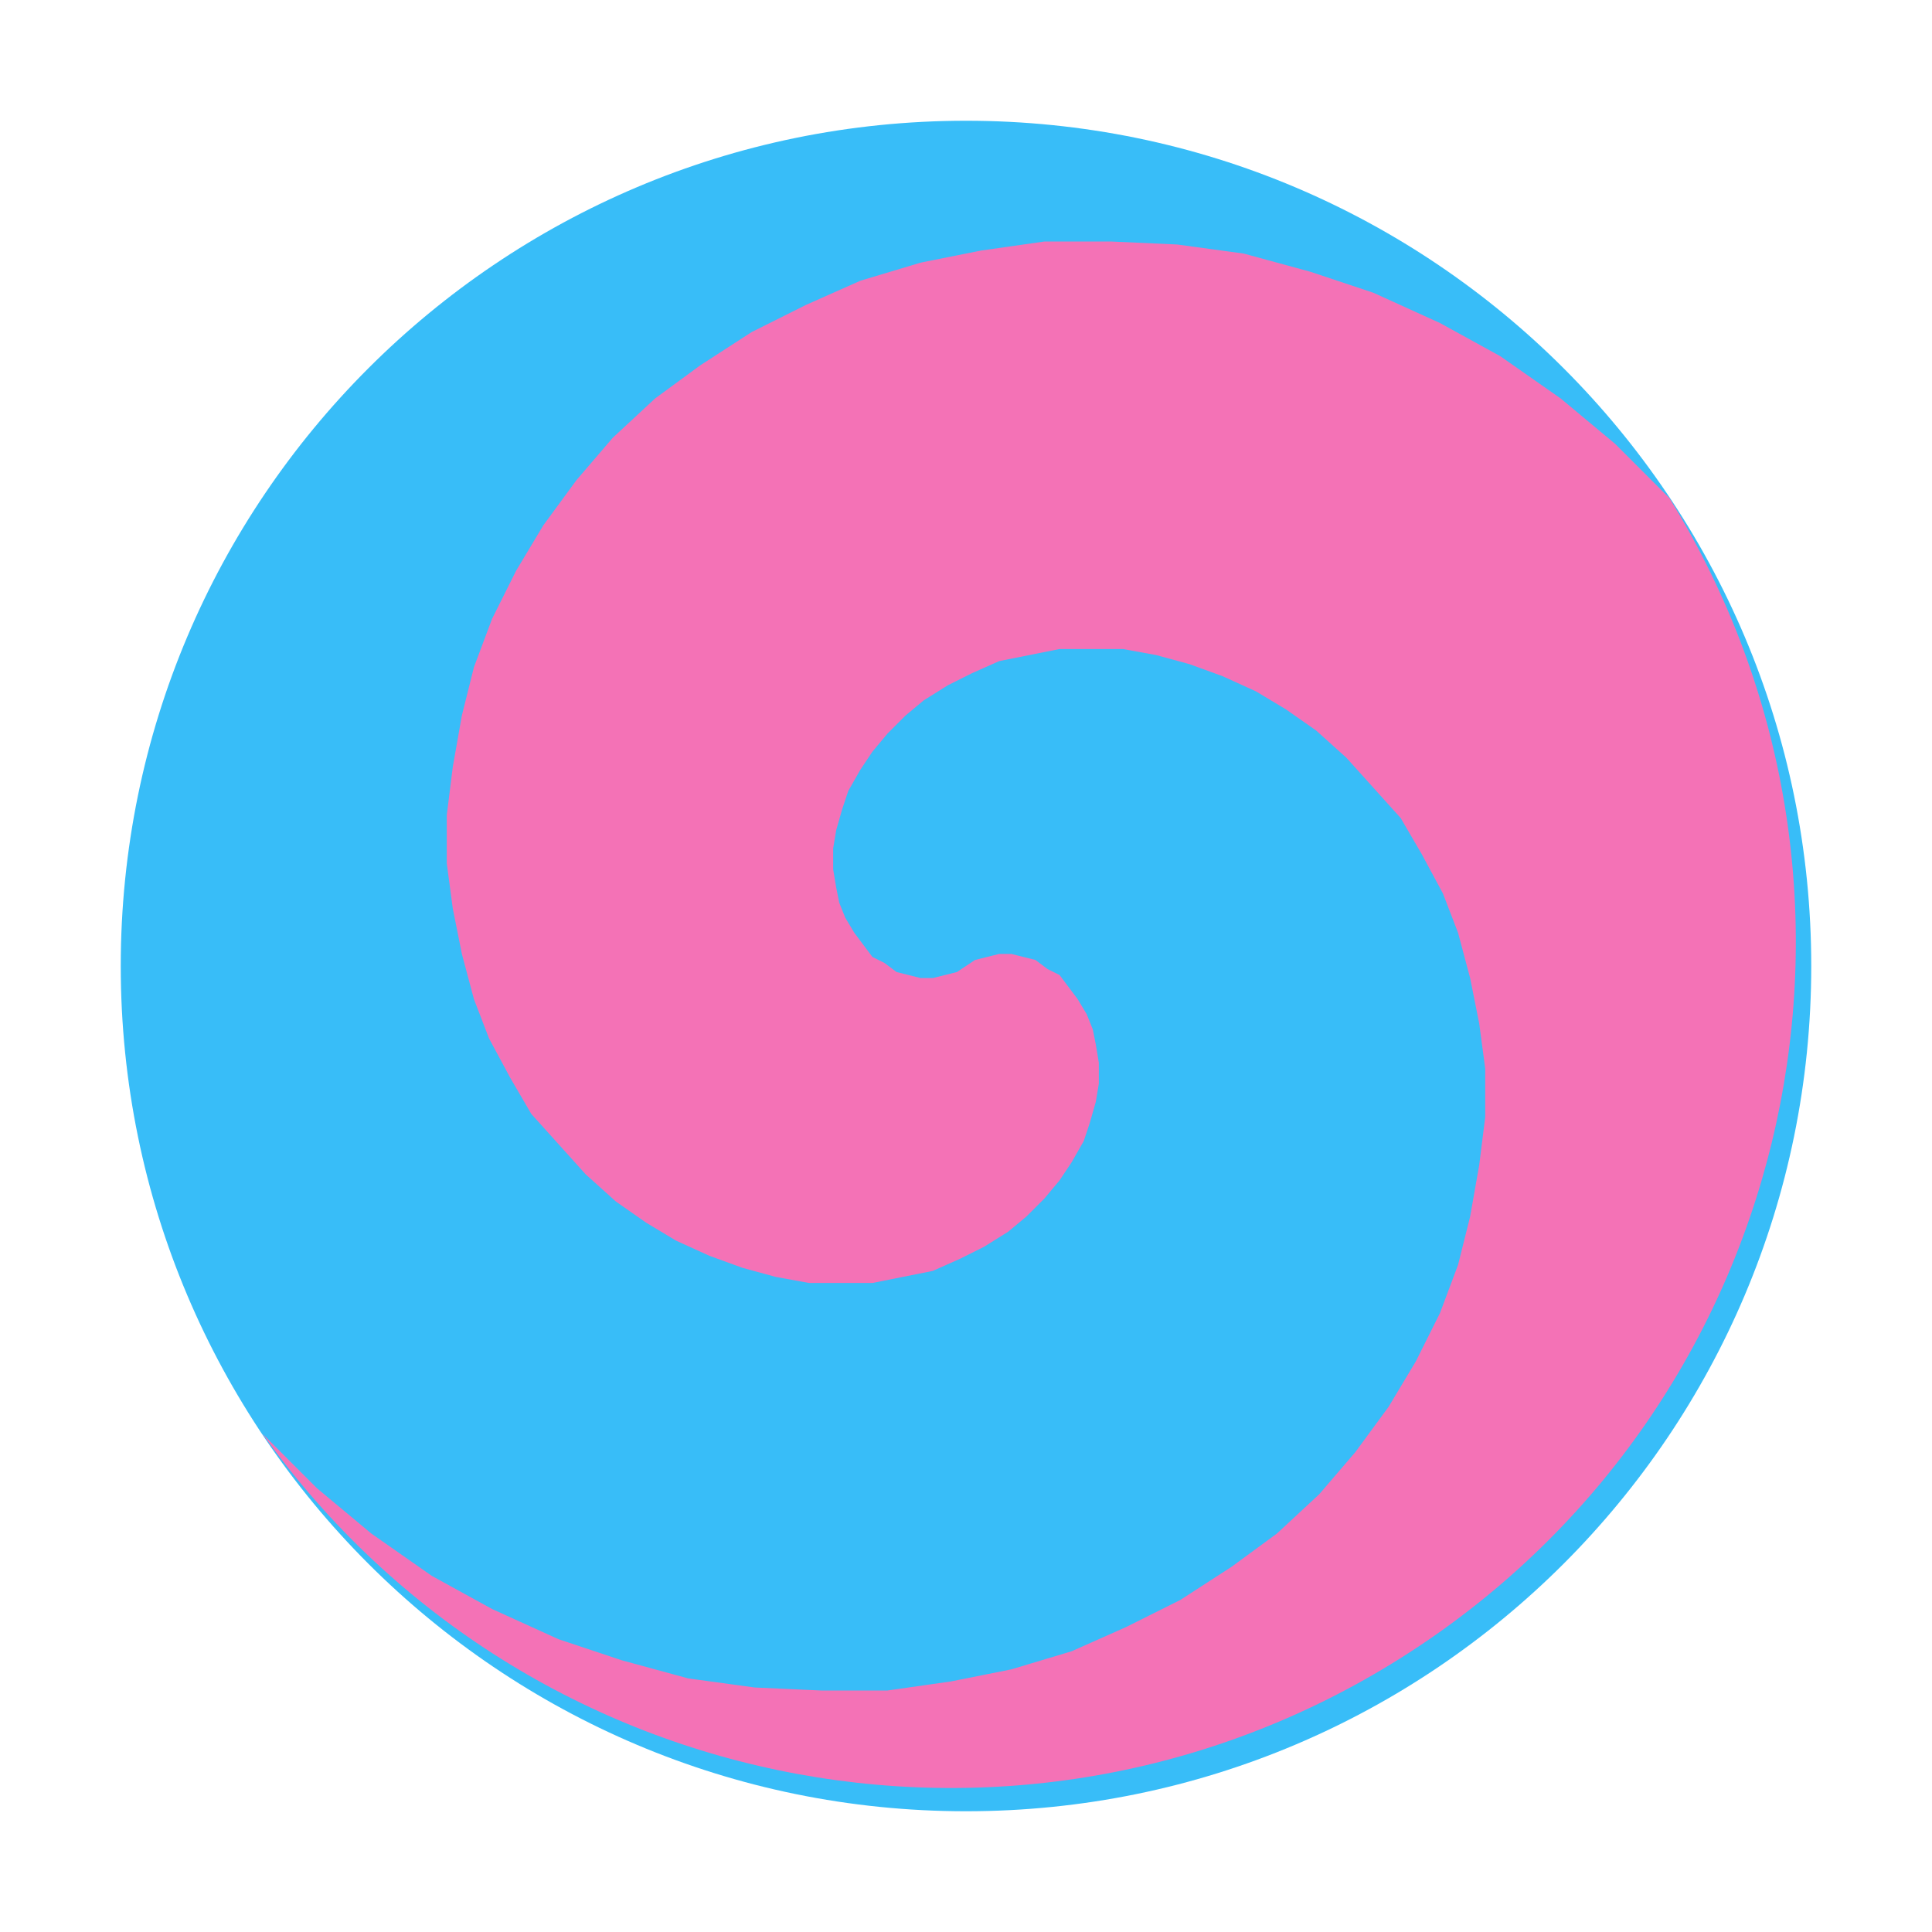
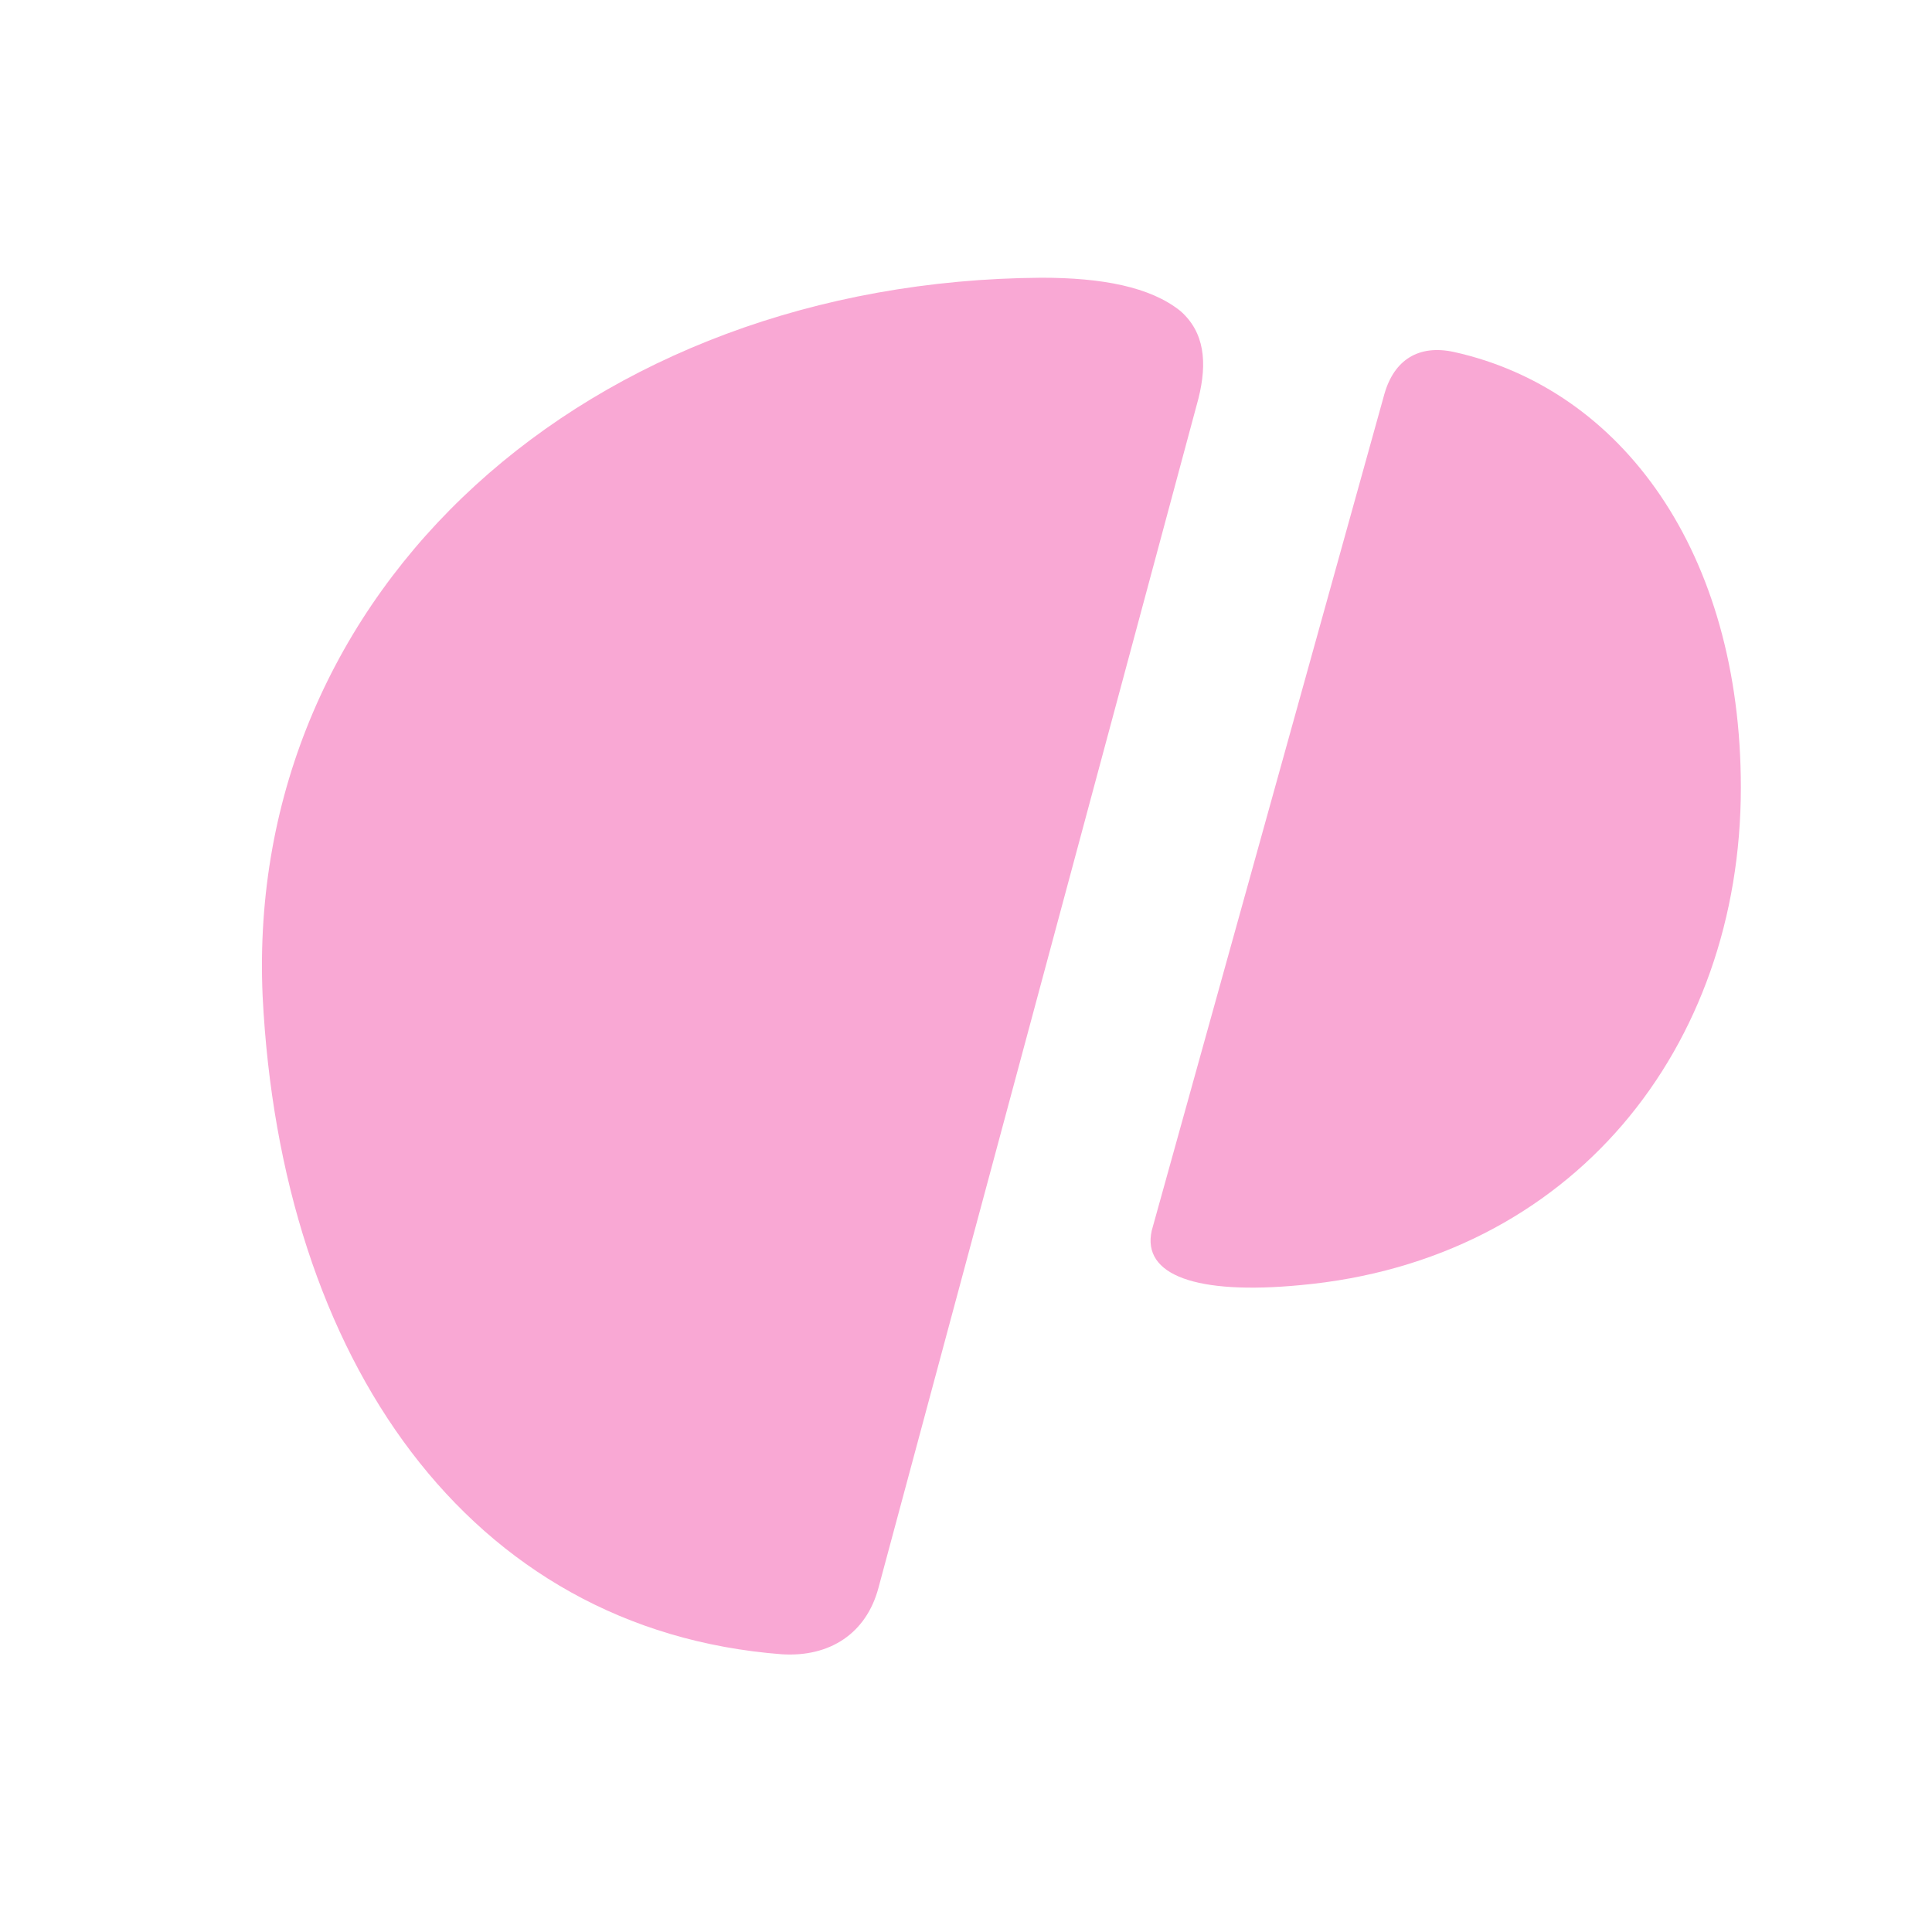
<svg xmlns="http://www.w3.org/2000/svg" viewBox="0 0 64 64" role="img" aria-label="Rok">
-   <circle cx="32" cy="32" r="28" fill="#38bdf8" />
-   <path d="M32 32L32.3 31.8L32.7 31.7L33.1 31.6L33.5 31.6L33.9 31.7L34.3 31.8L34.7 32.1L35.1 32.3L35.4 32.7L35.7 33.1L36 33.6L36.2 34.1L36.3 34.6L36.4 35.2L36.4 35.9L36.3 36.5L36.1 37.2L35.9 37.8L35.5 38.5L35.1 39.1L34.6 39.7L34 40.3L33.4 40.8L32.6 41.3L31.8 41.7L30.9 42.1L29.9 42.3L28.9 42.5L27.9 42.5L26.8 42.5L25.7 42.3L24.6 42L23.5 41.6L22.4 41.1L21.4 40.5L20.4 39.8L19.4 38.9L18.5 37.9L17.6 36.9L16.9 35.7L16.2 34.4L15.7 33.1L15.3 31.6L15 30.1L14.8 28.6L14.8 27L15 25.4L15.3 23.7L15.7 22.1L16.3 20.5L17.1 18.9L18 17.4L19.1 15.9L20.3 14.5L21.7 13.2L23.2 12.1L24.9 11L26.7 10.1L28.5 9.3L30.5 8.7L32.5 8.3L34.6 8L36.8 8L39 8.1L41.2 8.4L43.4 9L45.5 9.7L47.7 10.7L49.7 11.8L51.7 13.2L53.5 14.7L55.3 16.5A28 28 0 0 1 8.7 47.5L8.7 47.5L10.5 49.3L12.3 50.8L14.3 52.2L16.3 53.3L18.5 54.3L20.6 55L22.8 55.6L25 55.9L27.2 56L29.4 56L31.5 55.7L33.5 55.3L35.5 54.7L37.3 53.9L39.1 53L40.8 51.9L42.3 50.8L43.7 49.5L44.9 48.1L46 46.6L46.9 45.1L47.7 43.5L48.3 41.9L48.7 40.3L49 38.6L49.2 37L49.2 35.4L49 33.9L48.7 32.4L48.3 30.9L47.8 29.6L47.1 28.3L46.4 27.1L45.5 26.1L44.6 25.1L43.6 24.2L42.6 23.5L41.6 22.9L40.5 22.4L39.4 22L38.3 21.7L37.2 21.5L36.1 21.5L35.1 21.5L34.1 21.7L33.1 21.9L32.2 22.3L31.4 22.7L30.6 23.2L30 23.7L29.4 24.3L28.9 24.9L28.5 25.5L28.1 26.2L27.9 26.8L27.7 27.5L27.6 28.1L27.6 28.8L27.7 29.4L27.8 29.9L28 30.4L28.3 30.9L28.6 31.3L28.9 31.7L29.3 31.9L29.7 32.2L30.1 32.3L30.5 32.4L30.9 32.4L31.3 32.3L31.7 32.2L32 32Z" fill="#f472b6" />
+   <g fill="#f9a8d4" transform="translate(1.5 0)">
+     <path d="M33 9.2C35 9.2 36.6 9.5 37.6 10.3C38.4 11 38.5 12 38.2 13.2L27.6 52.6C27.2 54.1 26 54.9 24.4 54.8C14 54 7.8 45 7.2 33C6.6 19.5 18 9.3 33 9.2Z" />
+     <path d="M44 14.6C44.4 13.2 45.4 12.6 46.8 12.9C53.6 14.4 58.4 21 58.4 30.5C58.4 41 51.6 49.6 40.6 50.6C36.4 51 34.2 50.2 34.6 48.4Z" transform="translate(0 -4.5) translate(46 31) scale(.82) translate(-46 -31)" />
+   </g>
</svg>
